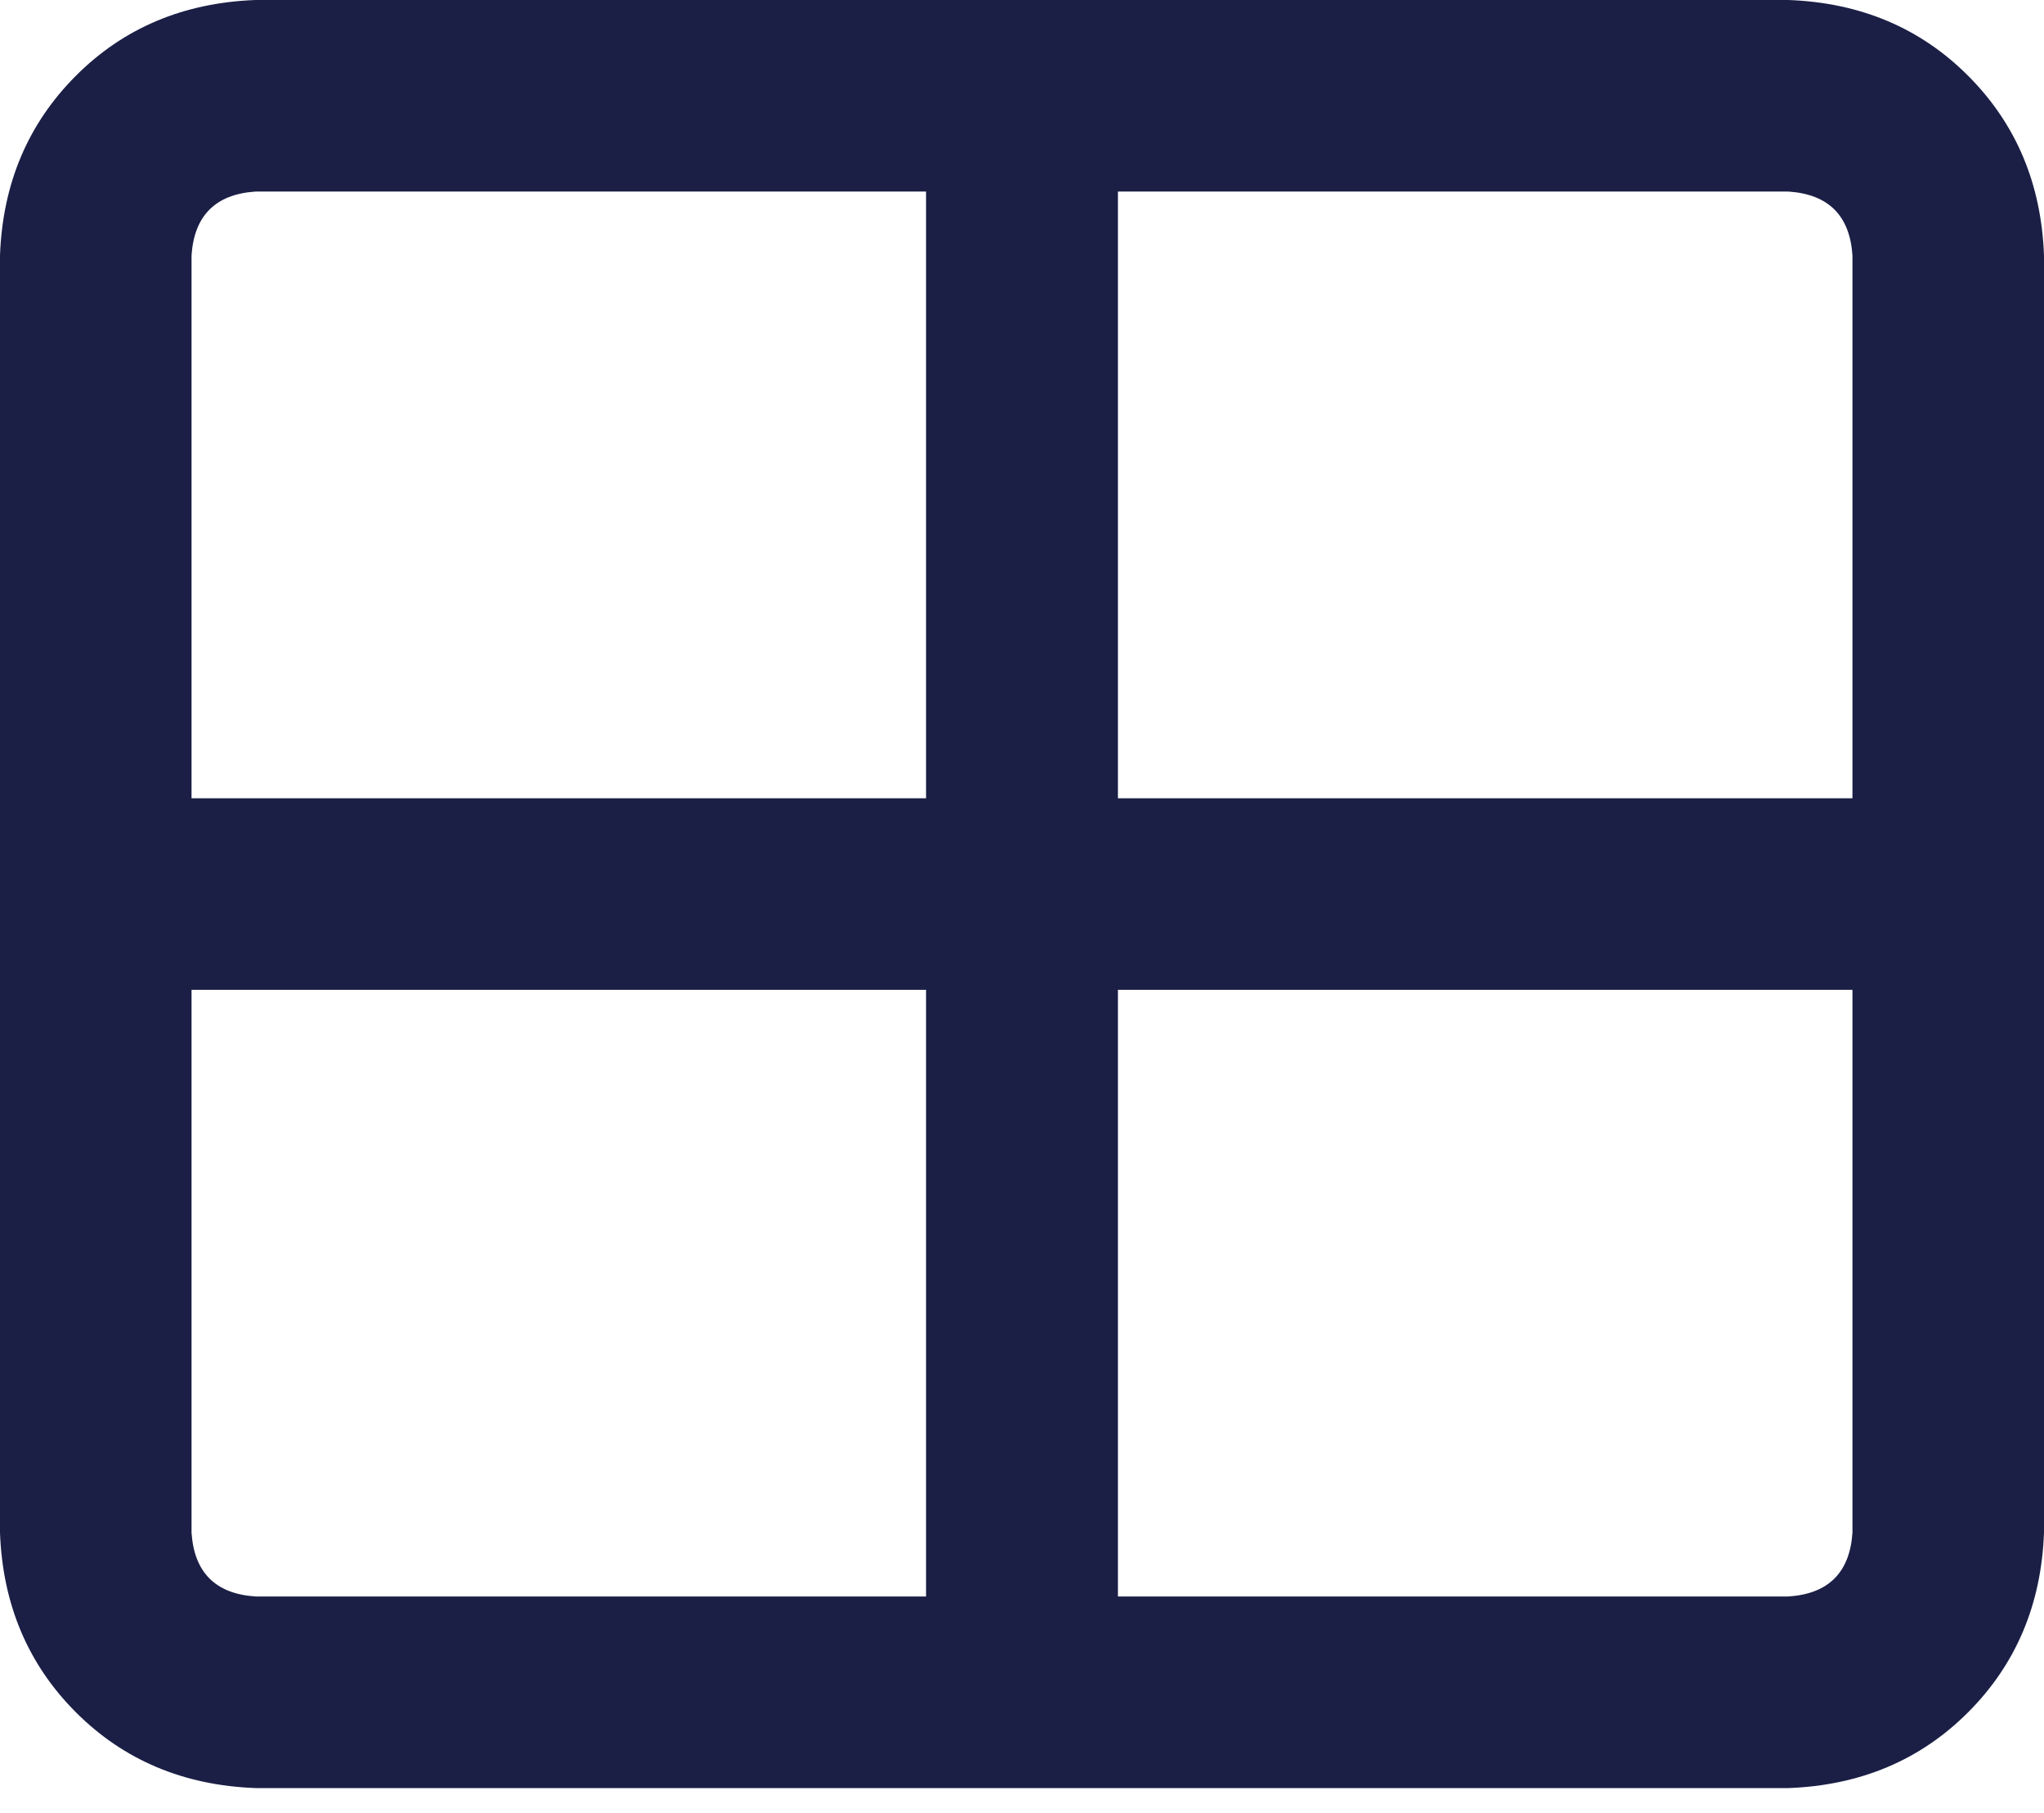
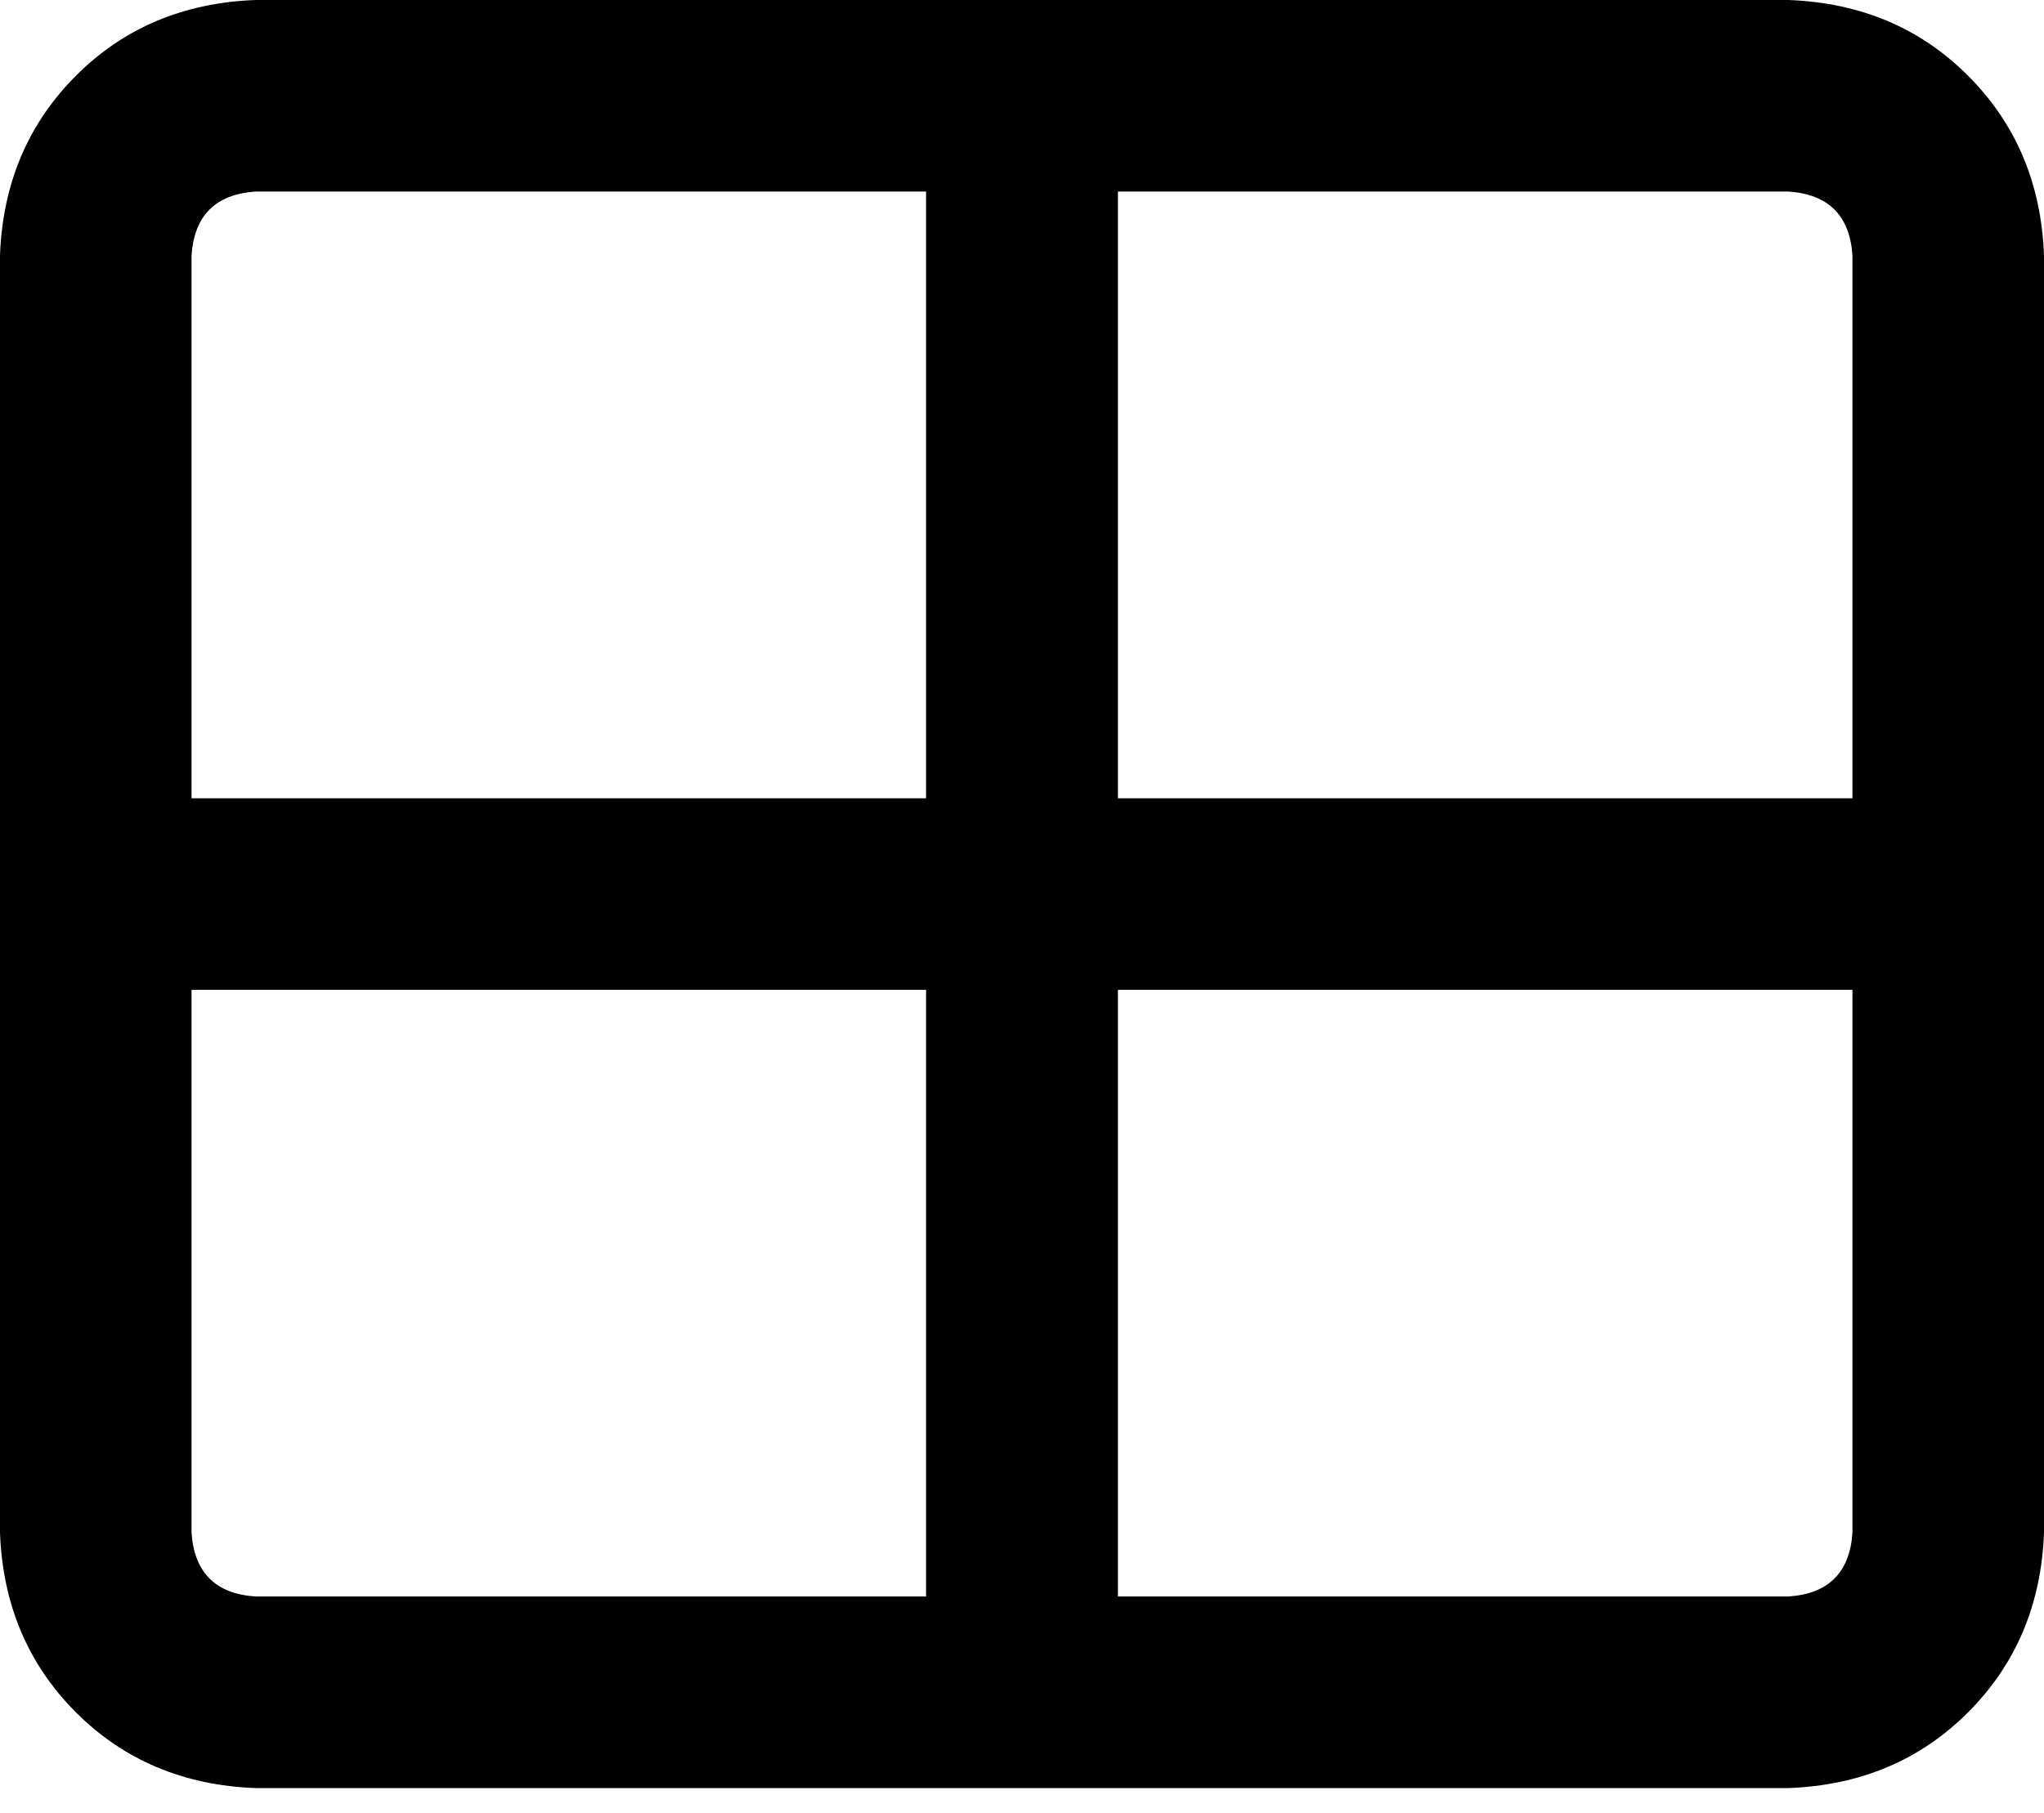
<svg xmlns="http://www.w3.org/2000/svg" width="100%" height="100%" viewBox="0 0 62 55" version="1.1" xml:space="preserve" style="fill-rule:evenodd;clip-rule:evenodd;stroke-linejoin:round;stroke-miterlimit:2;">
  <g transform="matrix(1,0,0,1,-3857.33,107.882)">
    <g transform="matrix(1,0,0,1,2025.33,-150.016)">
-       <path d="M1832,49.884C1832.08,47.704 1832.85,45.888 1834.3,44.435C1835.75,42.981 1837.57,42.215 1839.75,42.134L1886.25,42.134C1888.43,42.215 1890.25,42.981 1891.7,44.435C1893.15,45.888 1893.92,47.704 1894,49.884L1894,88.634C1893.92,90.813 1893.15,92.63 1891.7,94.083C1890.25,95.536 1888.43,96.303 1886.25,96.384L1839.75,96.384C1837.57,96.303 1835.75,95.536 1834.3,94.083C1832.85,92.63 1832.08,90.813 1832,88.634L1832,49.884ZM1865.91,66.353L1888.19,66.353L1888.19,49.884C1888.11,48.673 1887.46,48.027 1886.25,47.946L1865.91,47.946L1865.91,66.353ZM1860.09,47.946L1839.75,47.946C1838.54,48.027 1837.89,48.673 1837.81,49.884L1837.81,66.353L1860.09,66.353L1860.09,47.946ZM1837.81,72.165L1837.81,88.634C1837.89,89.845 1838.54,90.491 1839.75,90.571L1860.09,90.571L1860.09,72.165L1837.81,72.165ZM1865.91,90.571L1886.25,90.571C1887.46,90.491 1888.11,89.845 1888.19,88.634L1888.19,72.165L1865.91,72.165L1865.91,90.571Z" style="fill:rgb(27,31,69);fill-rule:nonzero;" />
+       <path d="M1832,49.884C1832.08,47.704 1832.85,45.888 1834.3,44.435C1835.75,42.981 1837.57,42.215 1839.75,42.134L1886.25,42.134C1888.43,42.215 1890.25,42.981 1891.7,44.435C1893.15,45.888 1893.92,47.704 1894,49.884L1894,88.634C1893.92,90.813 1893.15,92.63 1891.7,94.083C1890.25,95.536 1888.43,96.303 1886.25,96.384L1839.75,96.384C1837.57,96.303 1835.75,95.536 1834.3,94.083C1832.85,92.63 1832.08,90.813 1832,88.634L1832,49.884ZM1865.91,66.353L1888.19,66.353L1888.19,49.884C1888.11,48.673 1887.46,48.027 1886.25,47.946L1865.91,47.946L1865.91,66.353ZM1860.09,47.946L1839.75,47.946C1838.54,48.027 1837.89,48.673 1837.81,49.884L1837.81,66.353L1860.09,66.353L1860.09,47.946ZM1837.81,72.165L1837.81,88.634C1837.89,89.845 1838.54,90.491 1839.75,90.571L1860.09,90.571L1860.09,72.165L1837.81,72.165ZM1865.91,90.571L1886.25,90.571C1887.46,90.491 1888.11,89.845 1888.19,88.634L1888.19,72.165L1865.91,72.165L1865.91,90.571Z" style="fill:rgb(0,0,0);fill-rule:nonzero;" />
    </g>
  </g>
</svg>
